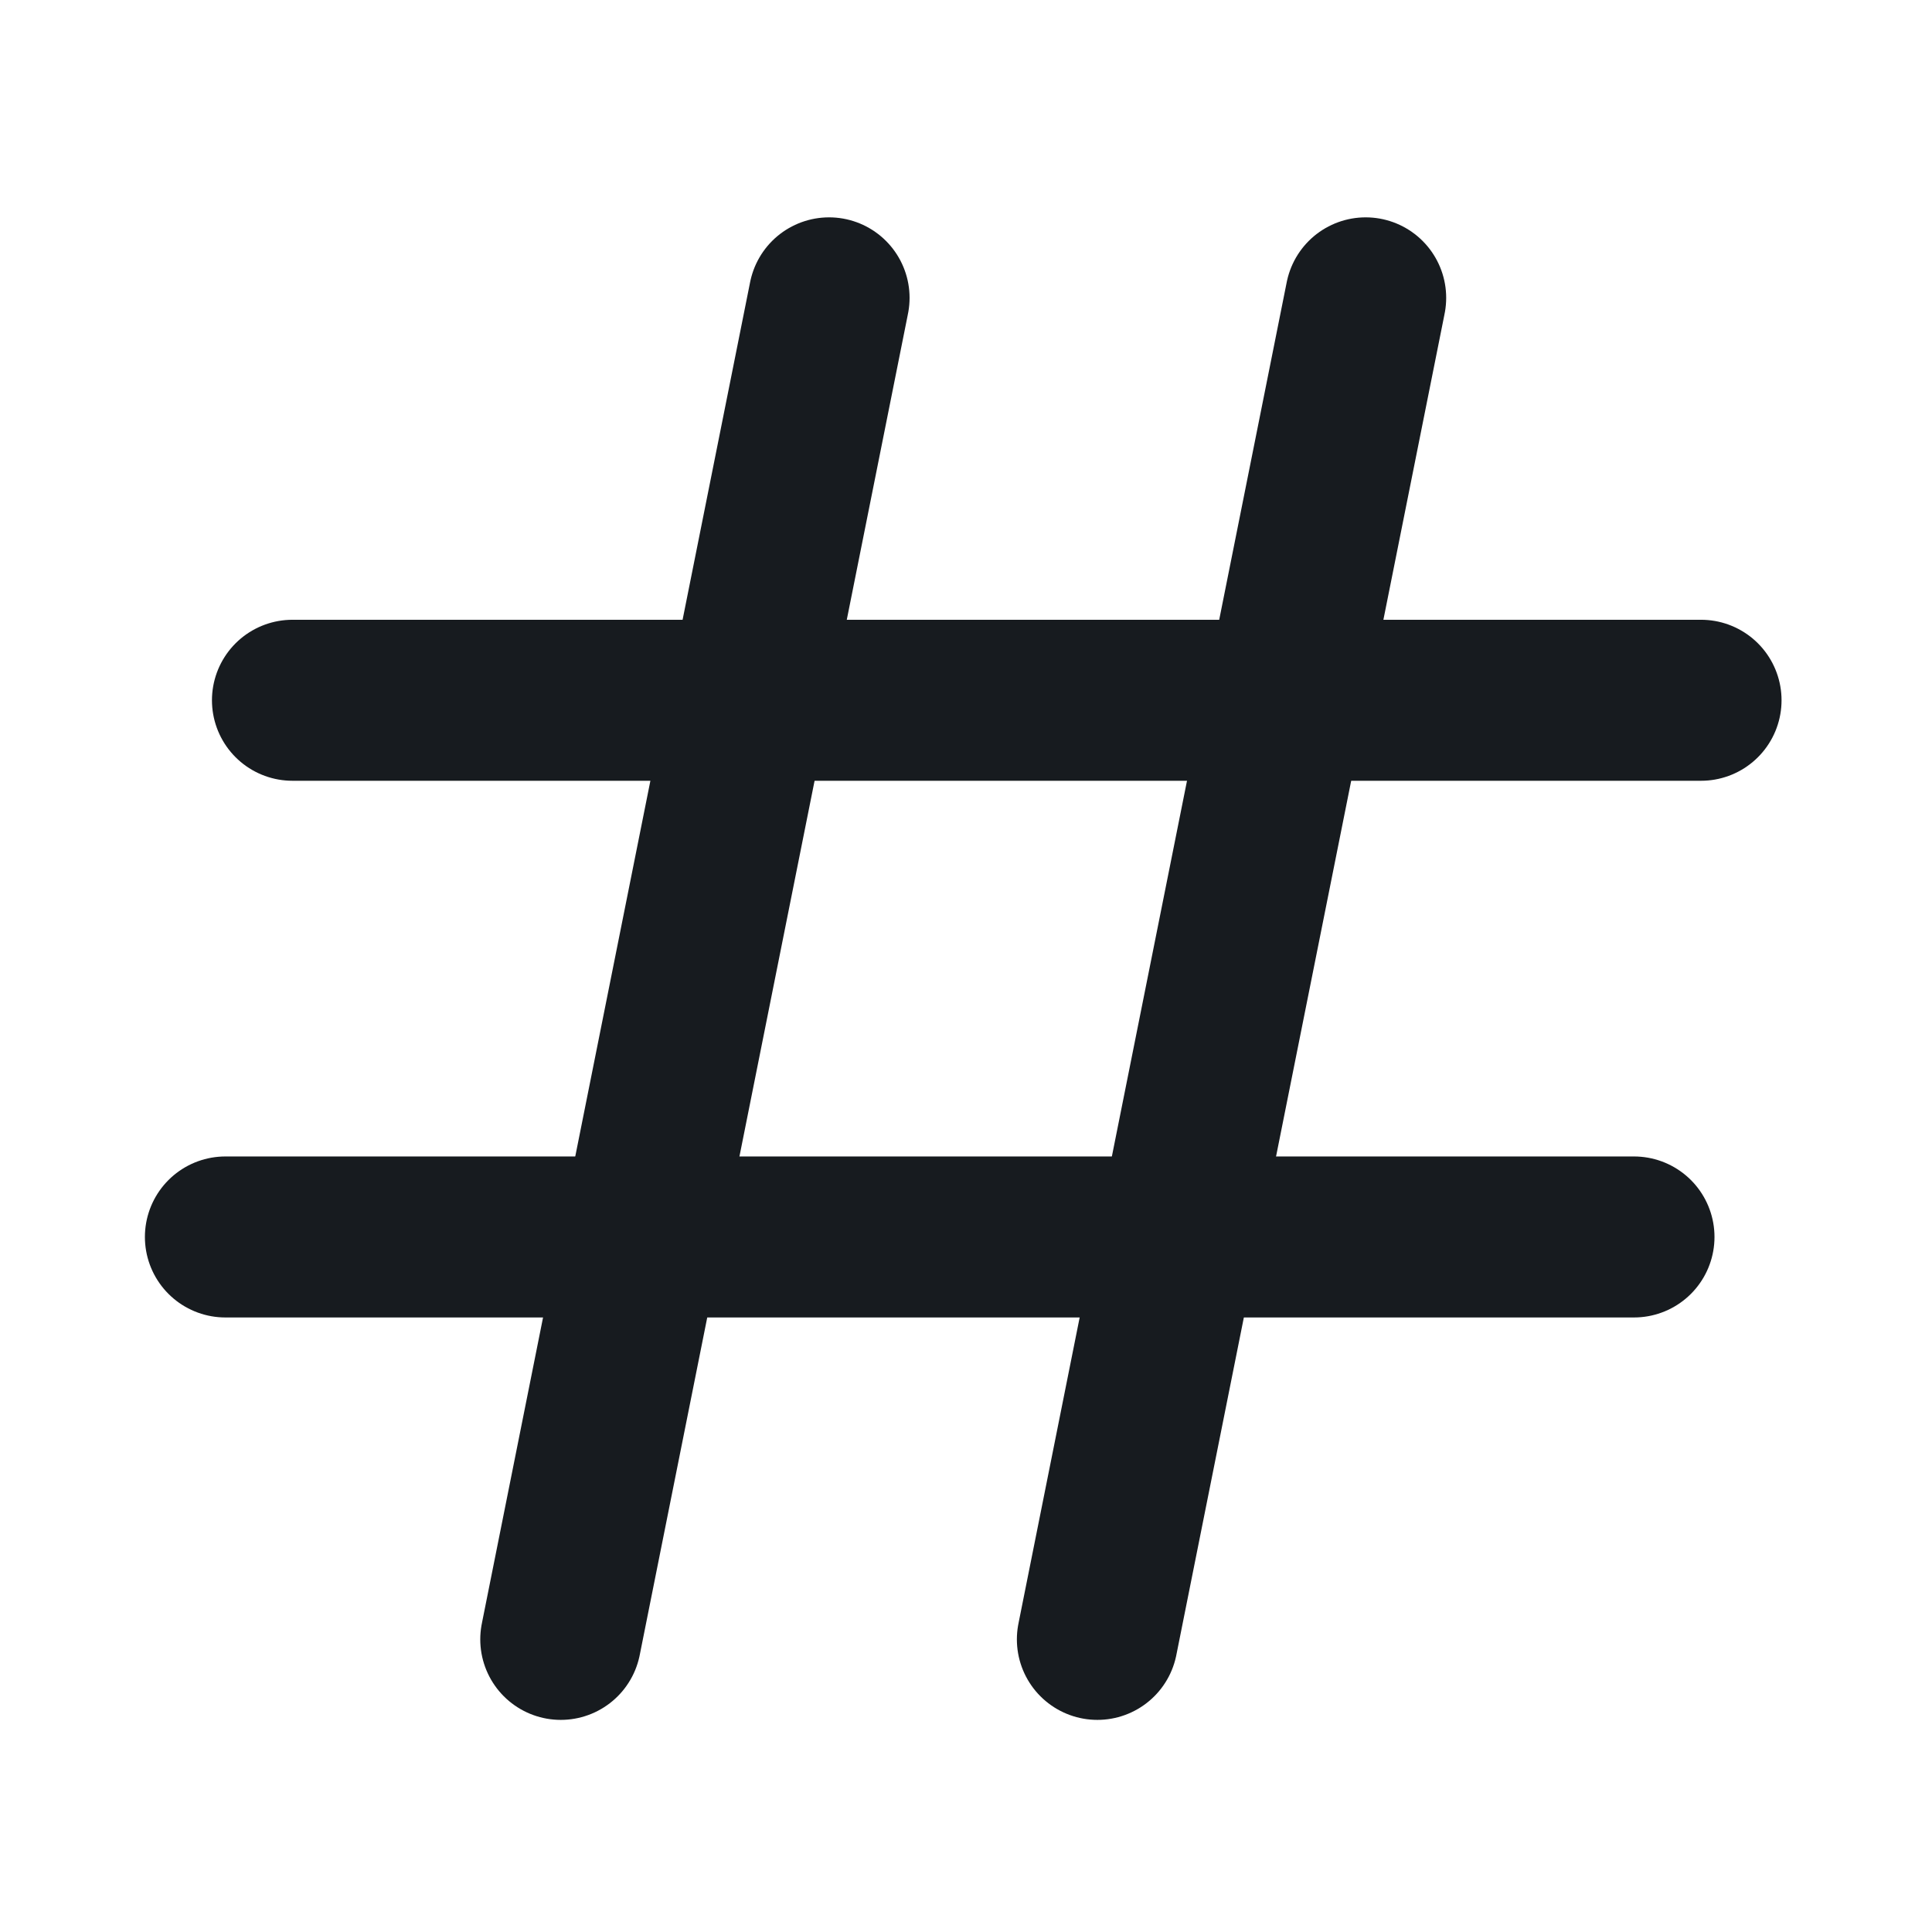
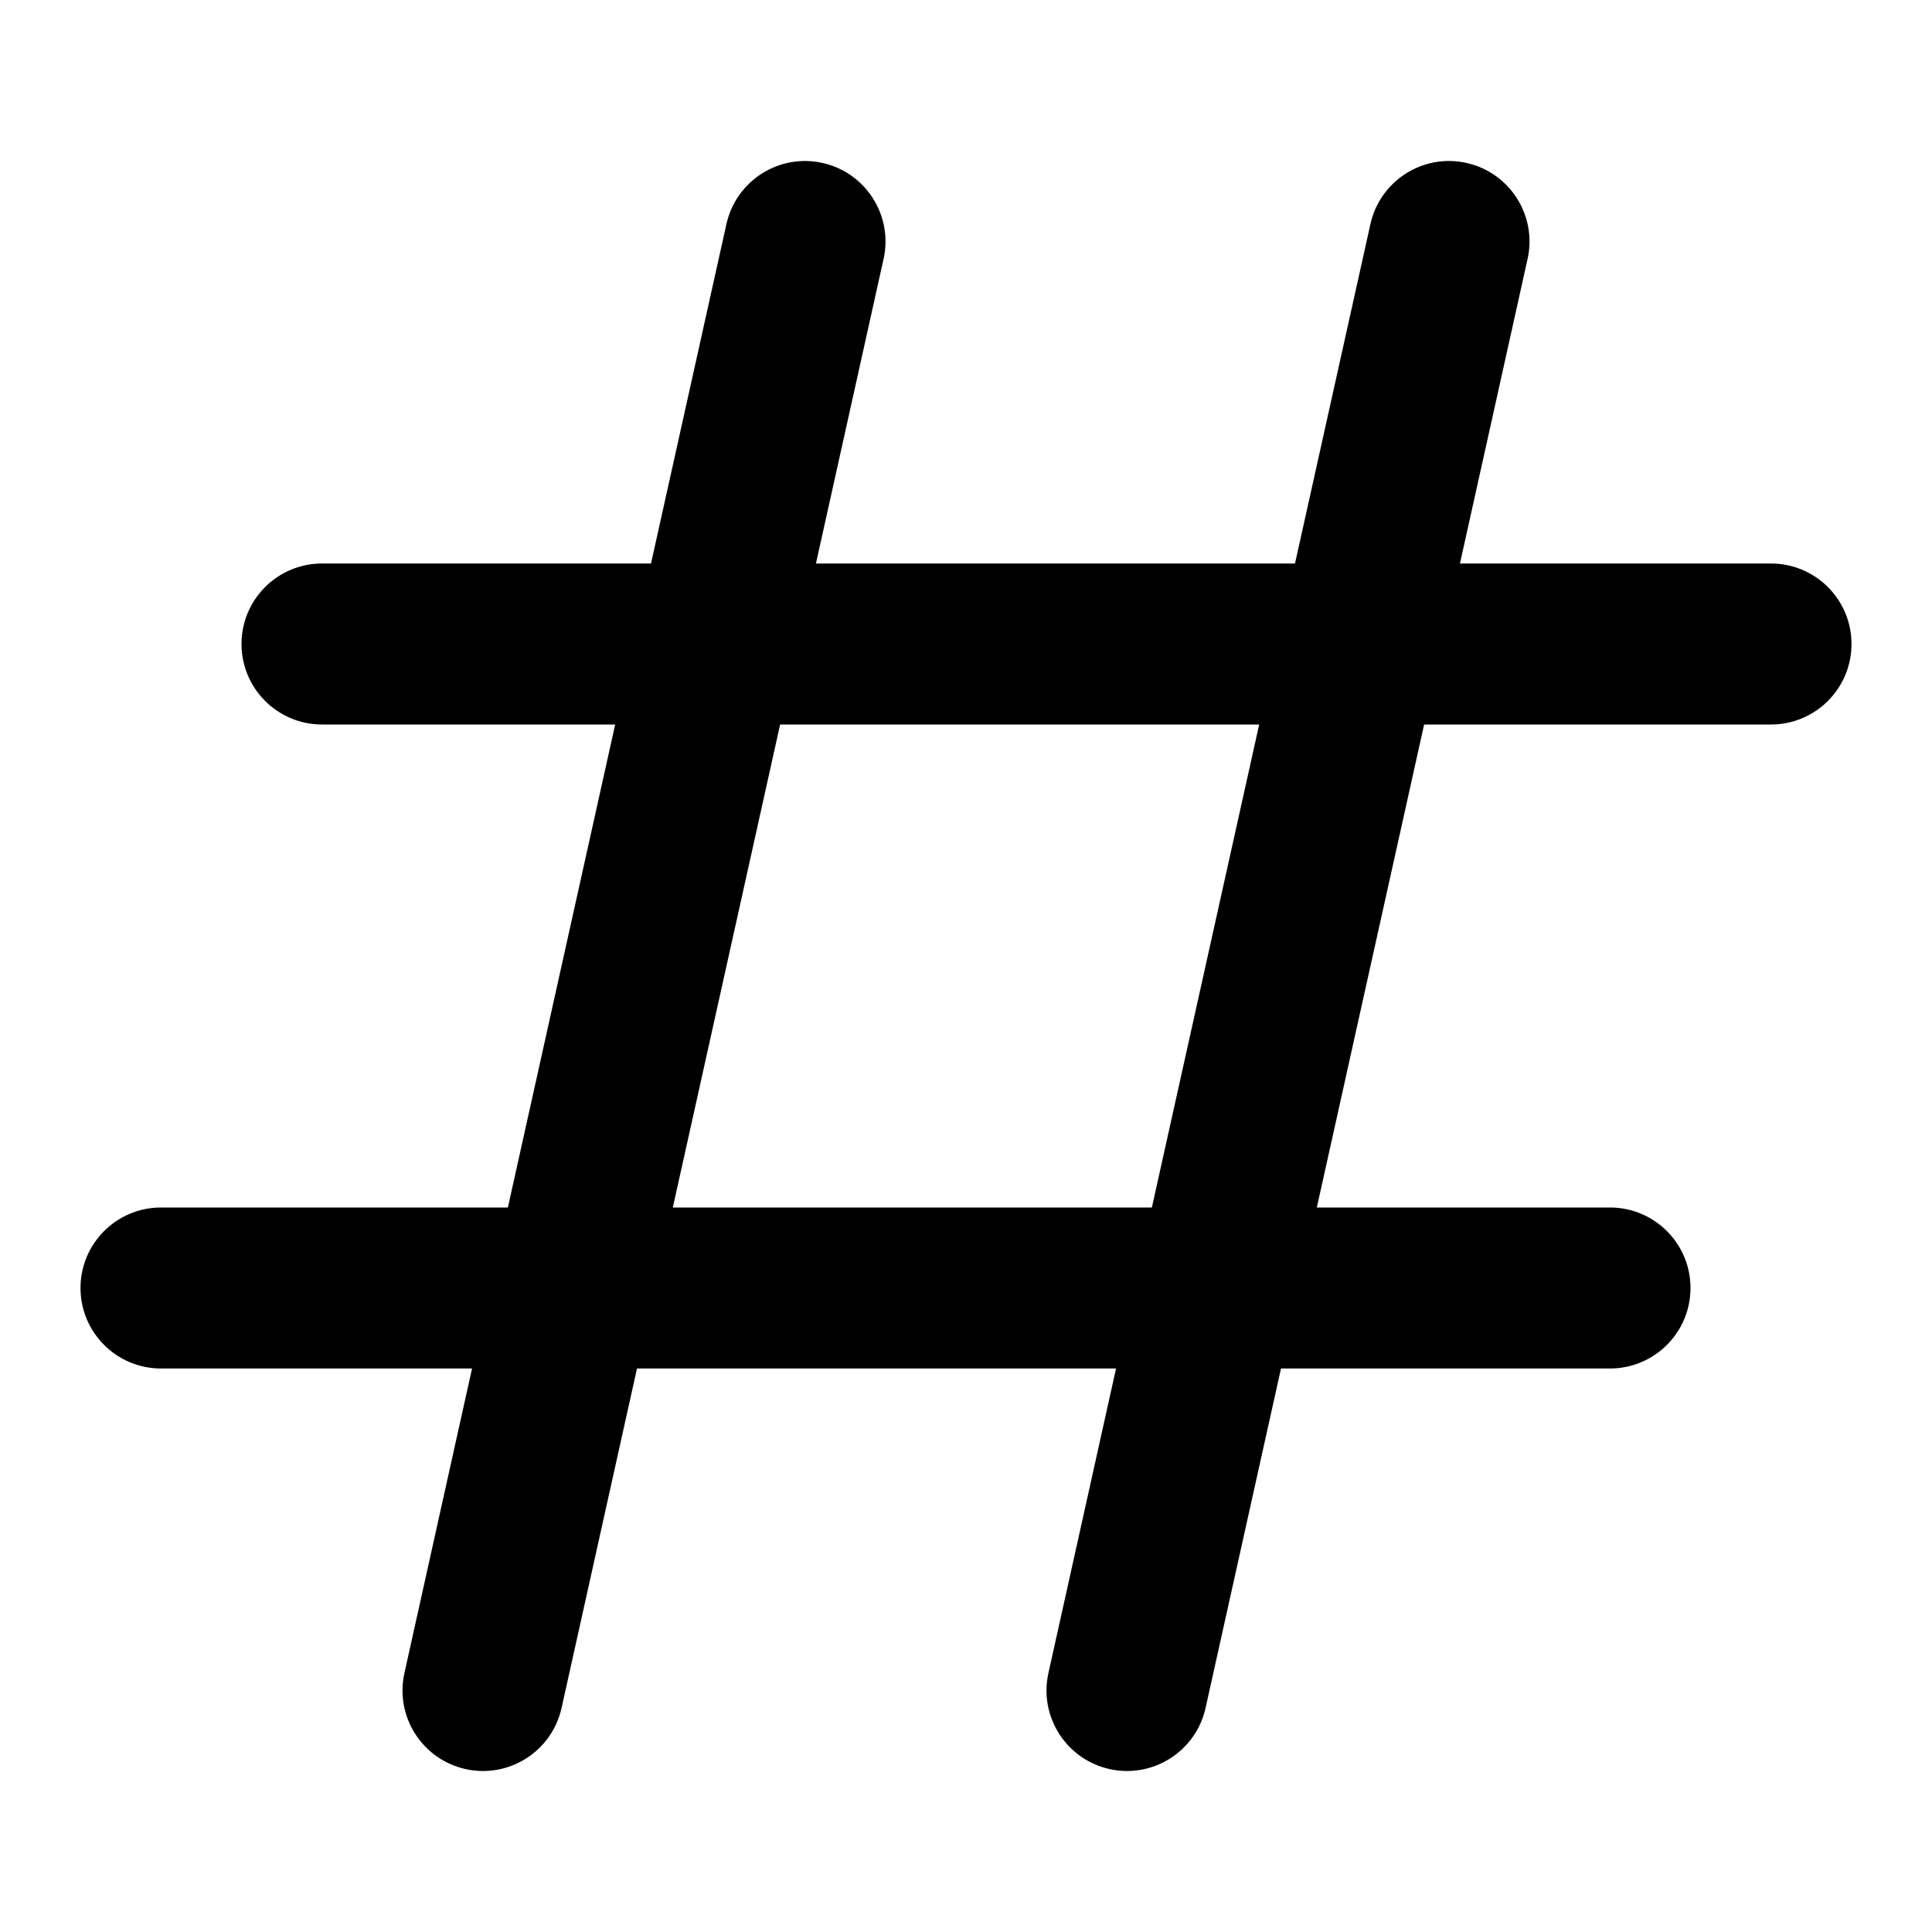
<svg xmlns="http://www.w3.org/2000/svg" width="24" height="24" viewBox="0 0 24 24" fill="none">
-   <path d="M10.299 3.7L6.966 20.365" stroke="#171B1F" stroke-width="2" stroke-linecap="round" stroke-linejoin="round" />
-   <path d="M16.965 3.7L13.632 20.365" stroke="#171B1F" stroke-width="2" stroke-linecap="round" stroke-linejoin="round" />
-   <path d="M3.633 8.699H21.131" stroke="#171B1F" stroke-width="2" stroke-linecap="round" stroke-linejoin="round" />
-   <path d="M2.8 15.366H20.298" stroke="#171B1F" stroke-width="2" stroke-linecap="round" stroke-linejoin="round" />
+   <path fill-rule="evenodd" clip-rule="evenodd" d="M10.217 2.024C10.756 2.144 11.096 2.678 10.976 3.217L10.136 7H16.087L17.024 2.783C17.144 2.244 17.678 1.904 18.217 2.024C18.756 2.144 19.096 2.678 18.976 3.217L18.136 7H22C22.552 7 23 7.448 23 8C23 8.552 22.552 9 22 9H17.691L16.358 15H20C20.552 15 21 15.448 21 16C21 16.552 20.552 17 20 17H15.913L14.976 21.217C14.856 21.756 14.322 22.096 13.783 21.976C13.244 21.856 12.904 21.322 13.024 20.783L13.864 17H7.913L6.976 21.217C6.856 21.756 6.322 22.096 5.783 21.976C5.244 21.856 4.904 21.322 5.024 20.783L5.864 17H2C1.448 17 1 16.552 1 16C1 15.448 1.448 15 2 15H6.309L7.642 9H4C3.448 9 3 8.552 3 8C3 7.448 3.448 7 4 7H8.087L9.024 2.783C9.144 2.244 9.678 1.904 10.217 2.024ZM9.691 9L8.358 15H14.309L15.642 9H9.691Z" fill="black" />
</svg>
